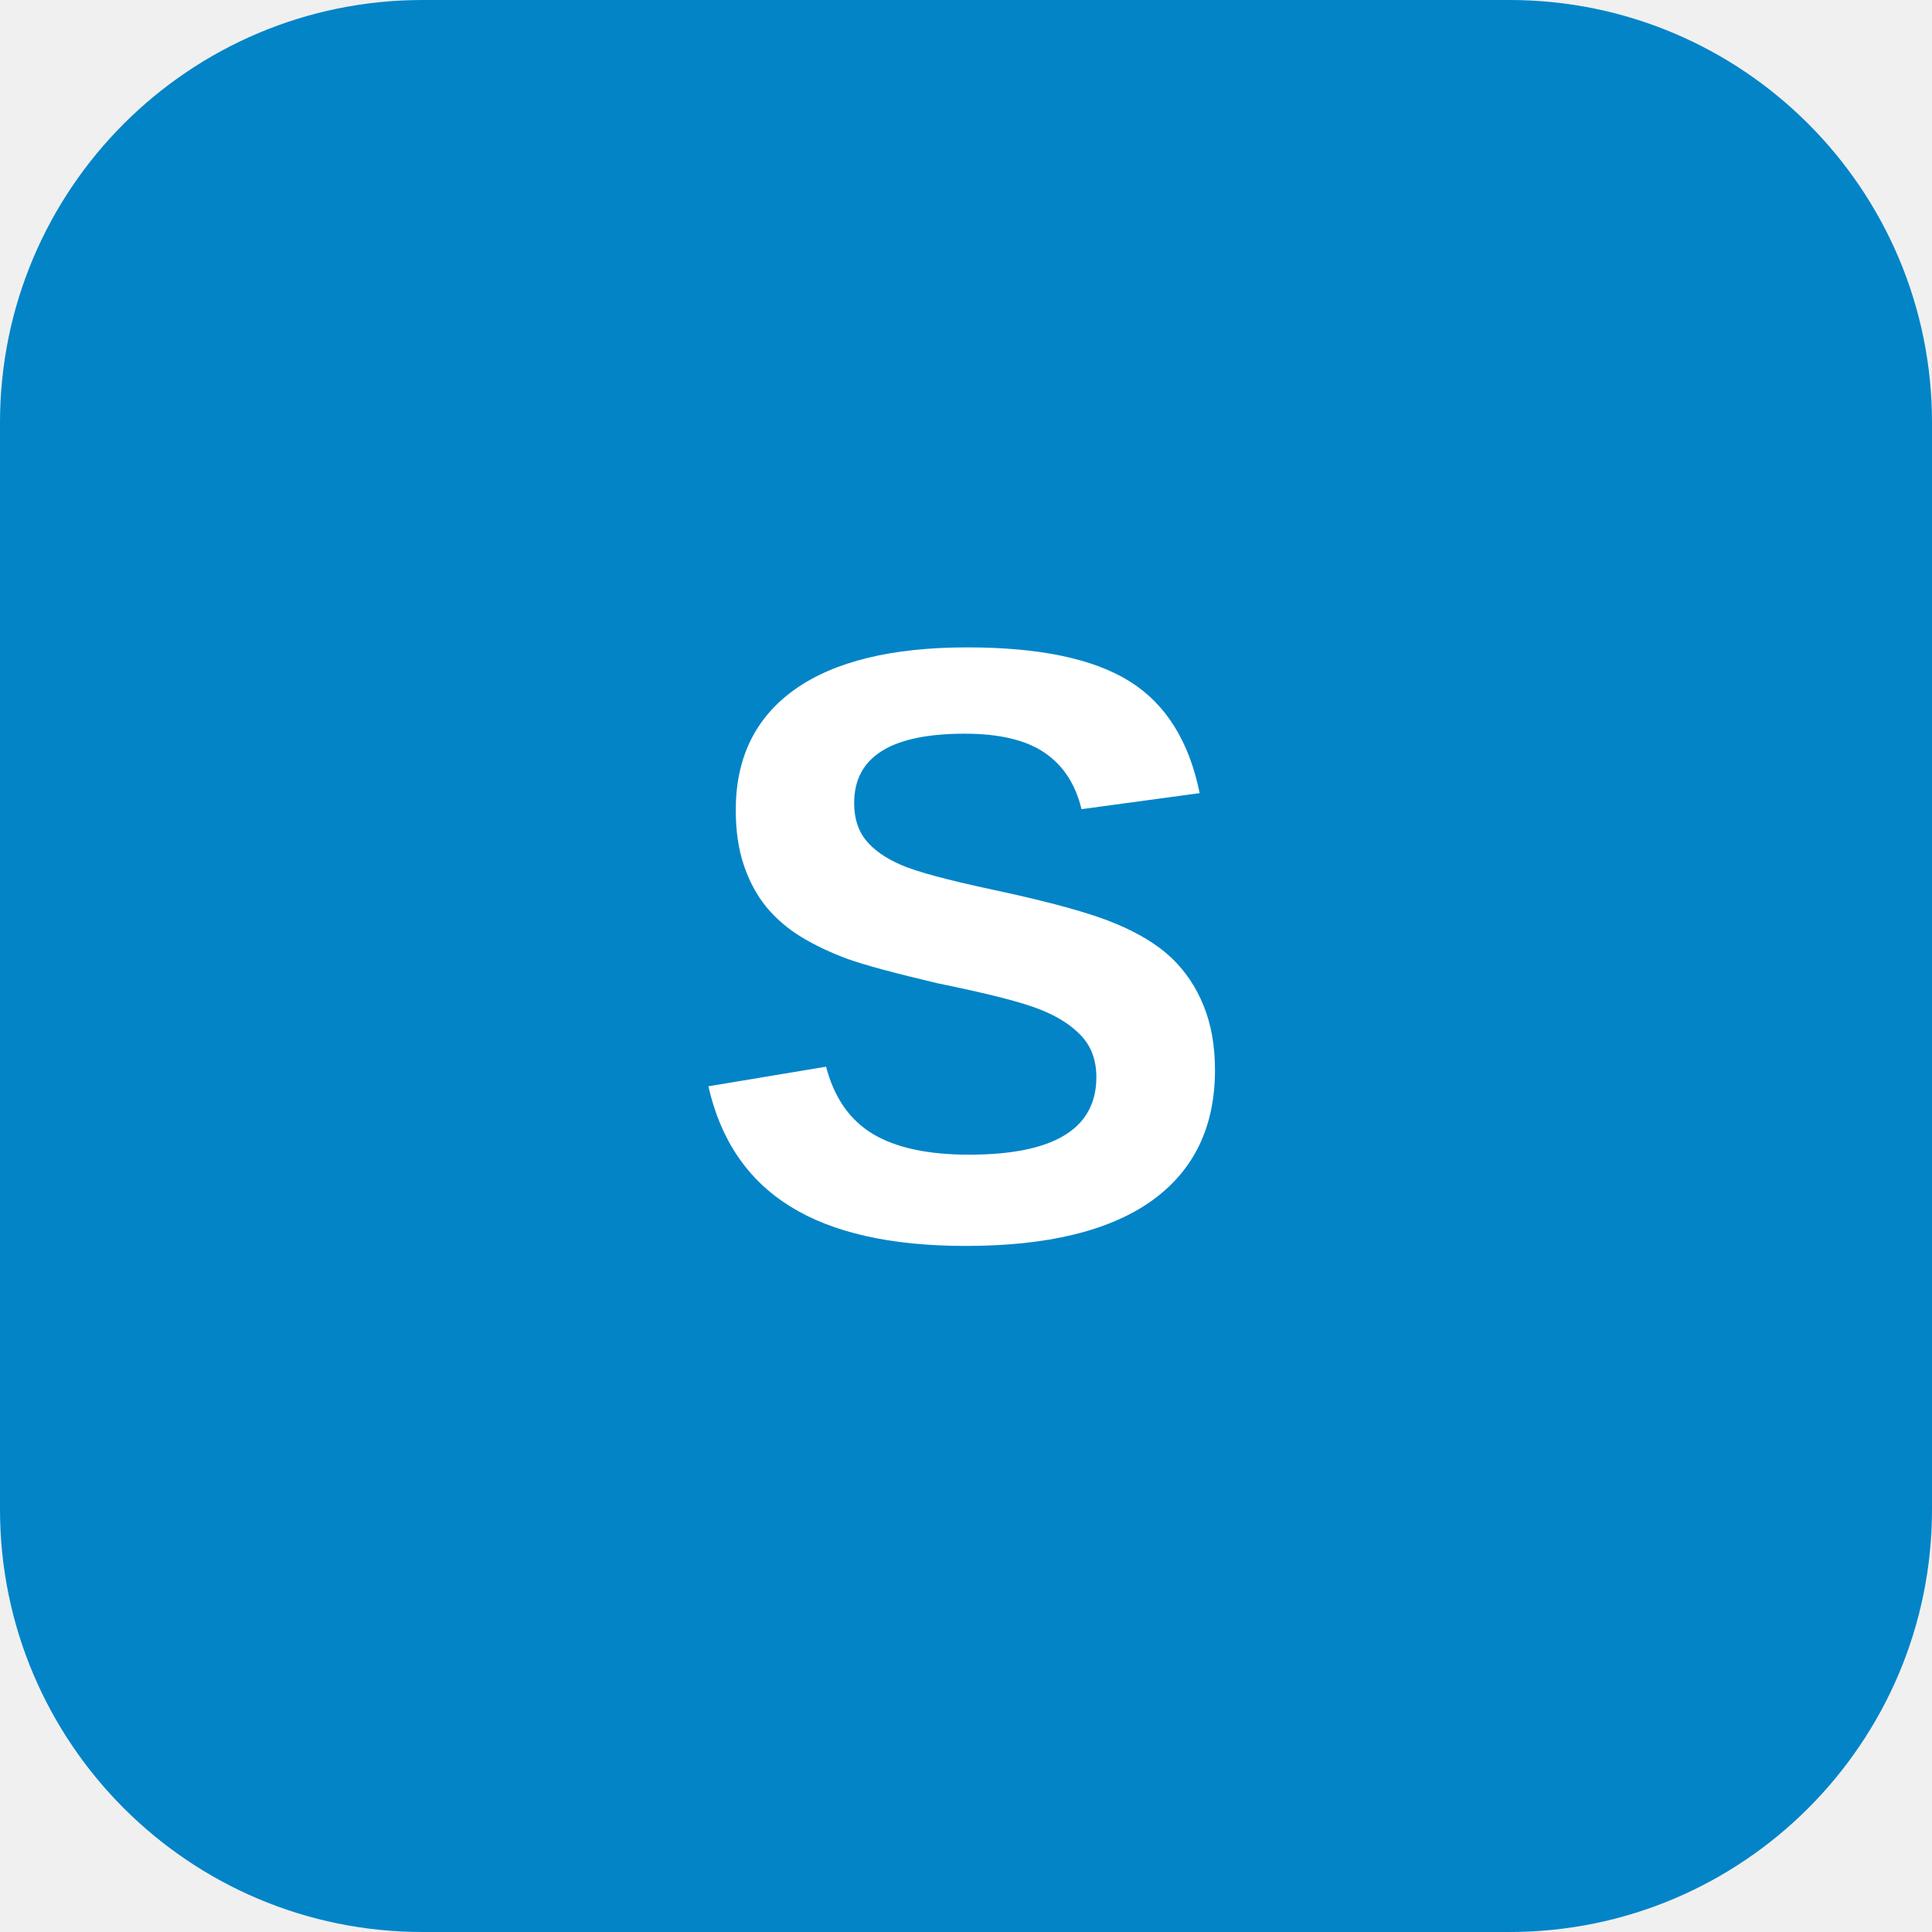
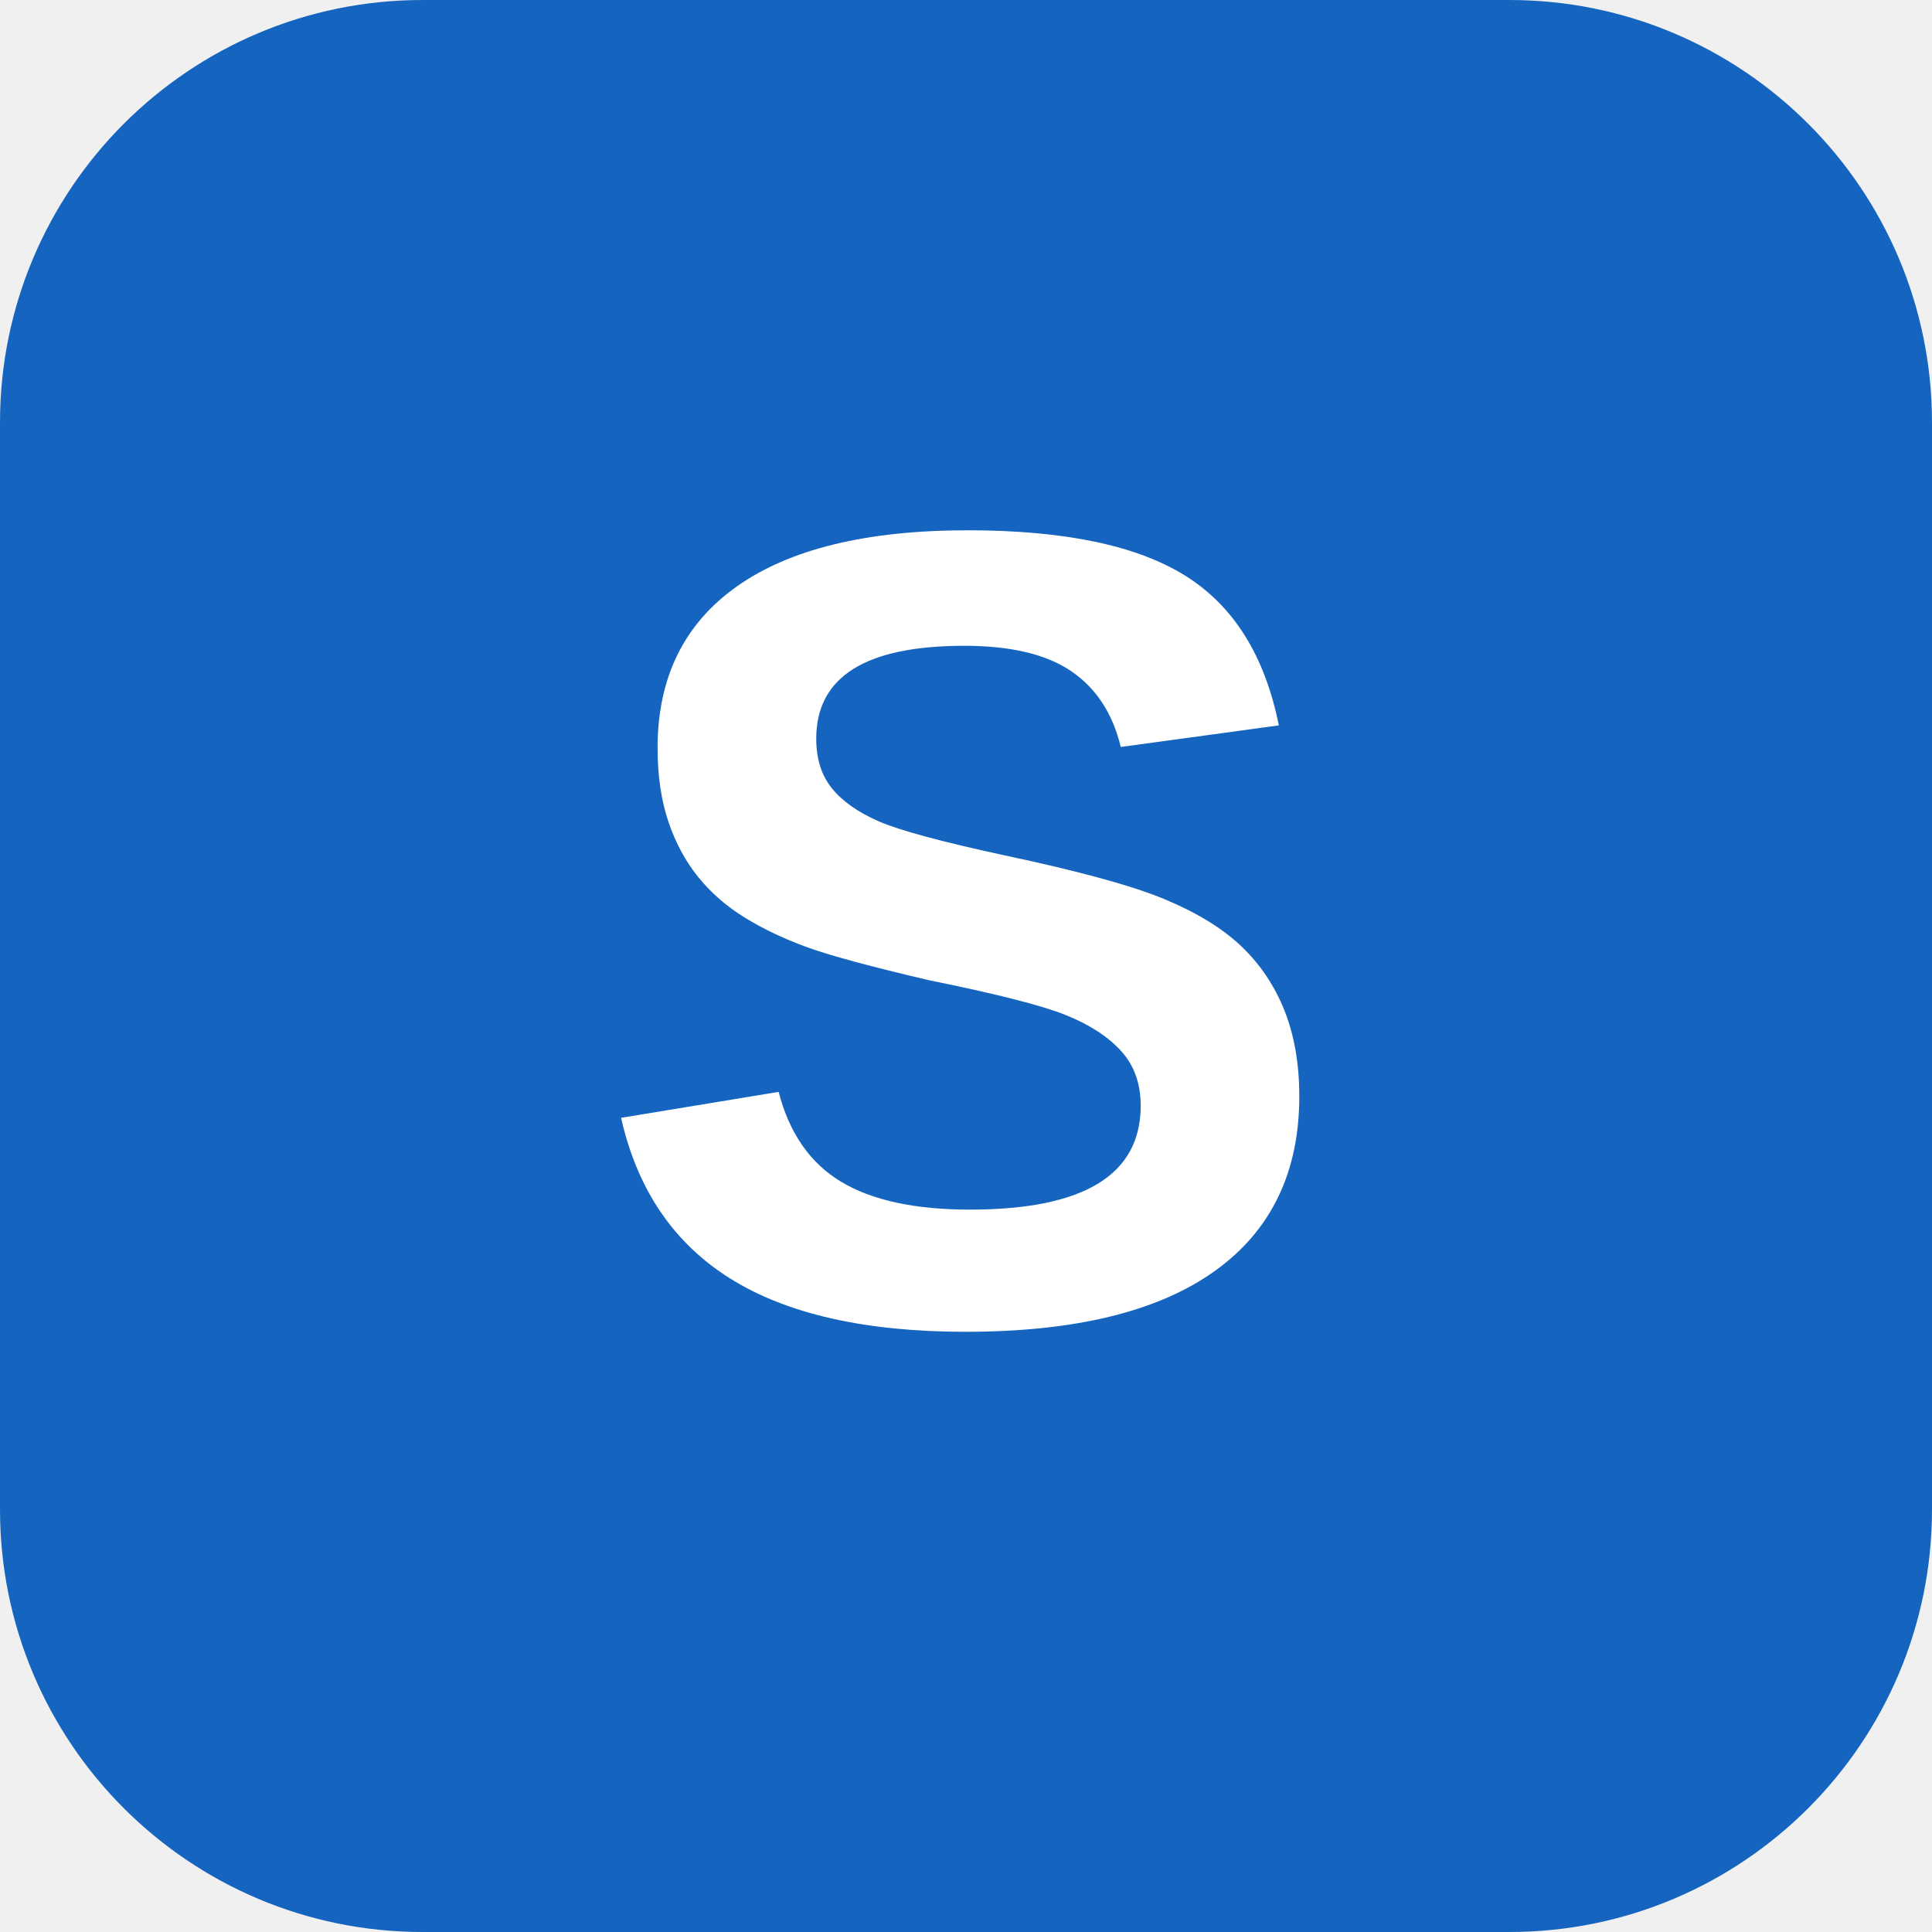
- <svg xmlns="http://www.w3.org/2000/svg" viewBox="0 0 128 128">
-   <rect width="128" height="128" rx="28" fill="#0284c7" />
-   <text x="64" y="82" text-anchor="middle" font-size="56" font-family="Arial,sans-serif" font-weight="bold" fill="white">S</text>
+ <svg xmlns="http://www.w3.org/2000/svg" viewBox="0 0 512 512">
+   <rect width="512" height="512" rx="112" fill="#1565C0" />
+   <text x="256" y="350" font-family="Arial,sans-serif" font-size="300" font-weight="700" fill="#fff" text-anchor="middle">S</text>
</svg>
